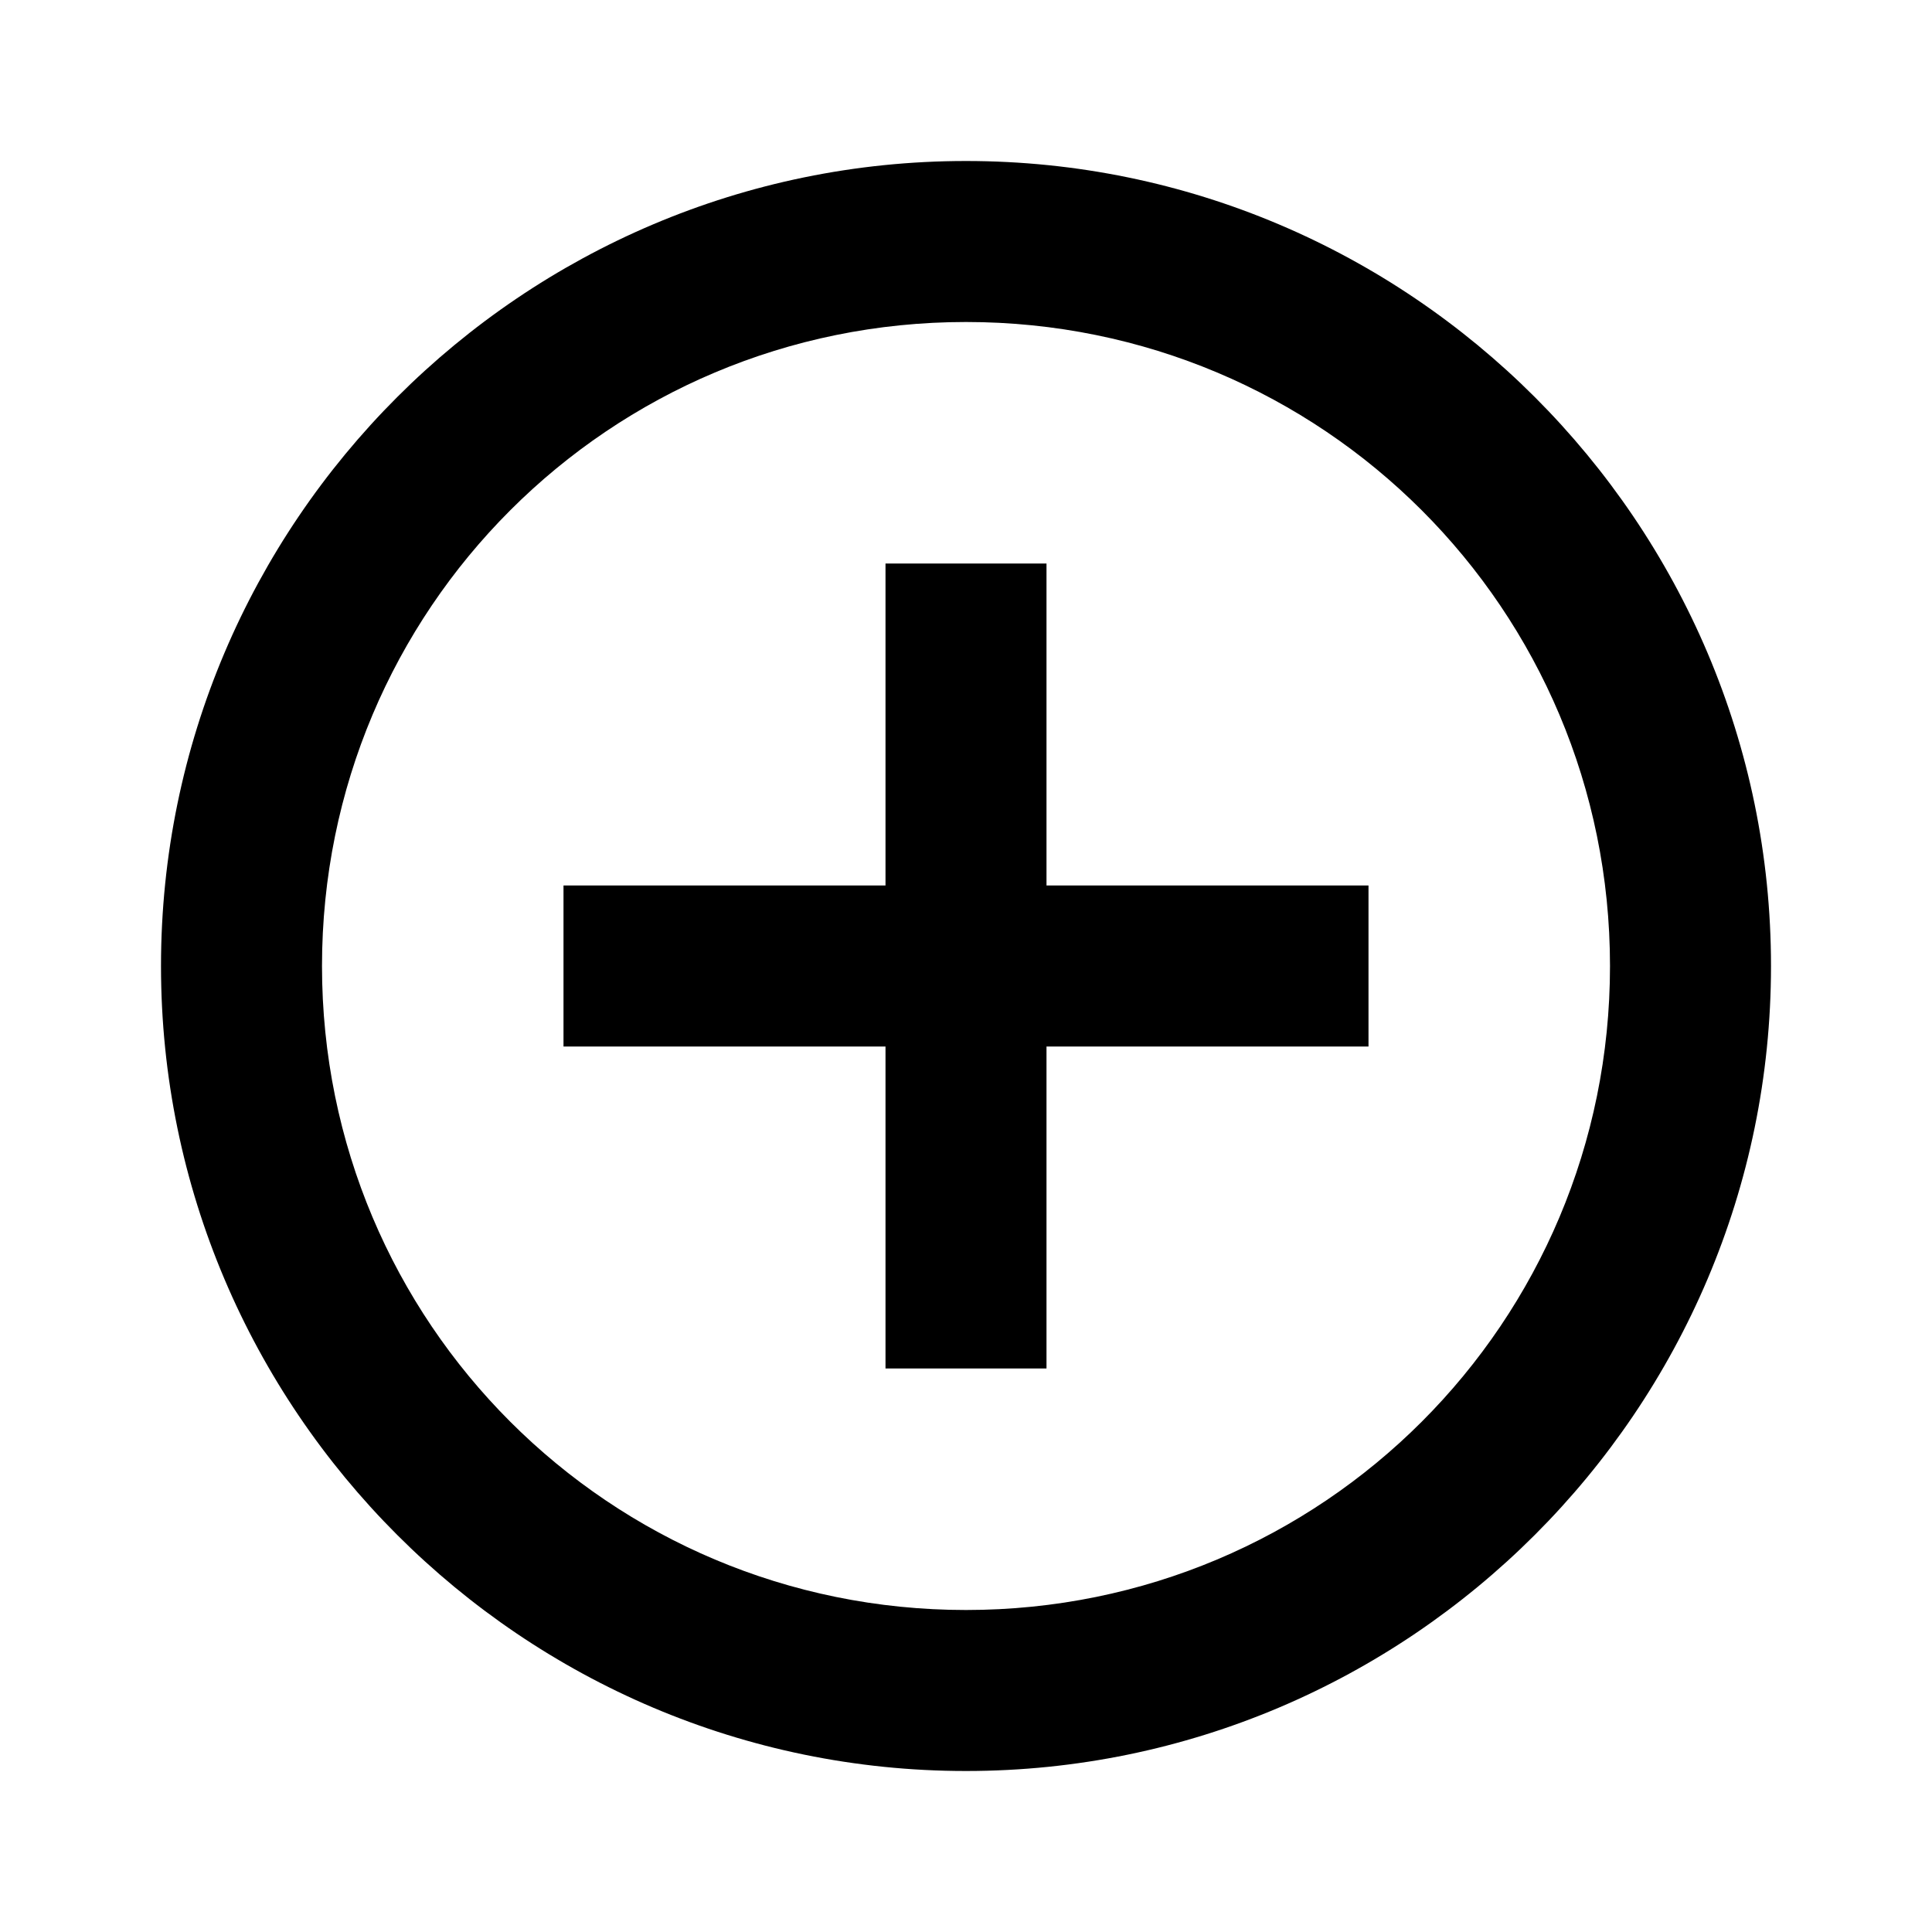
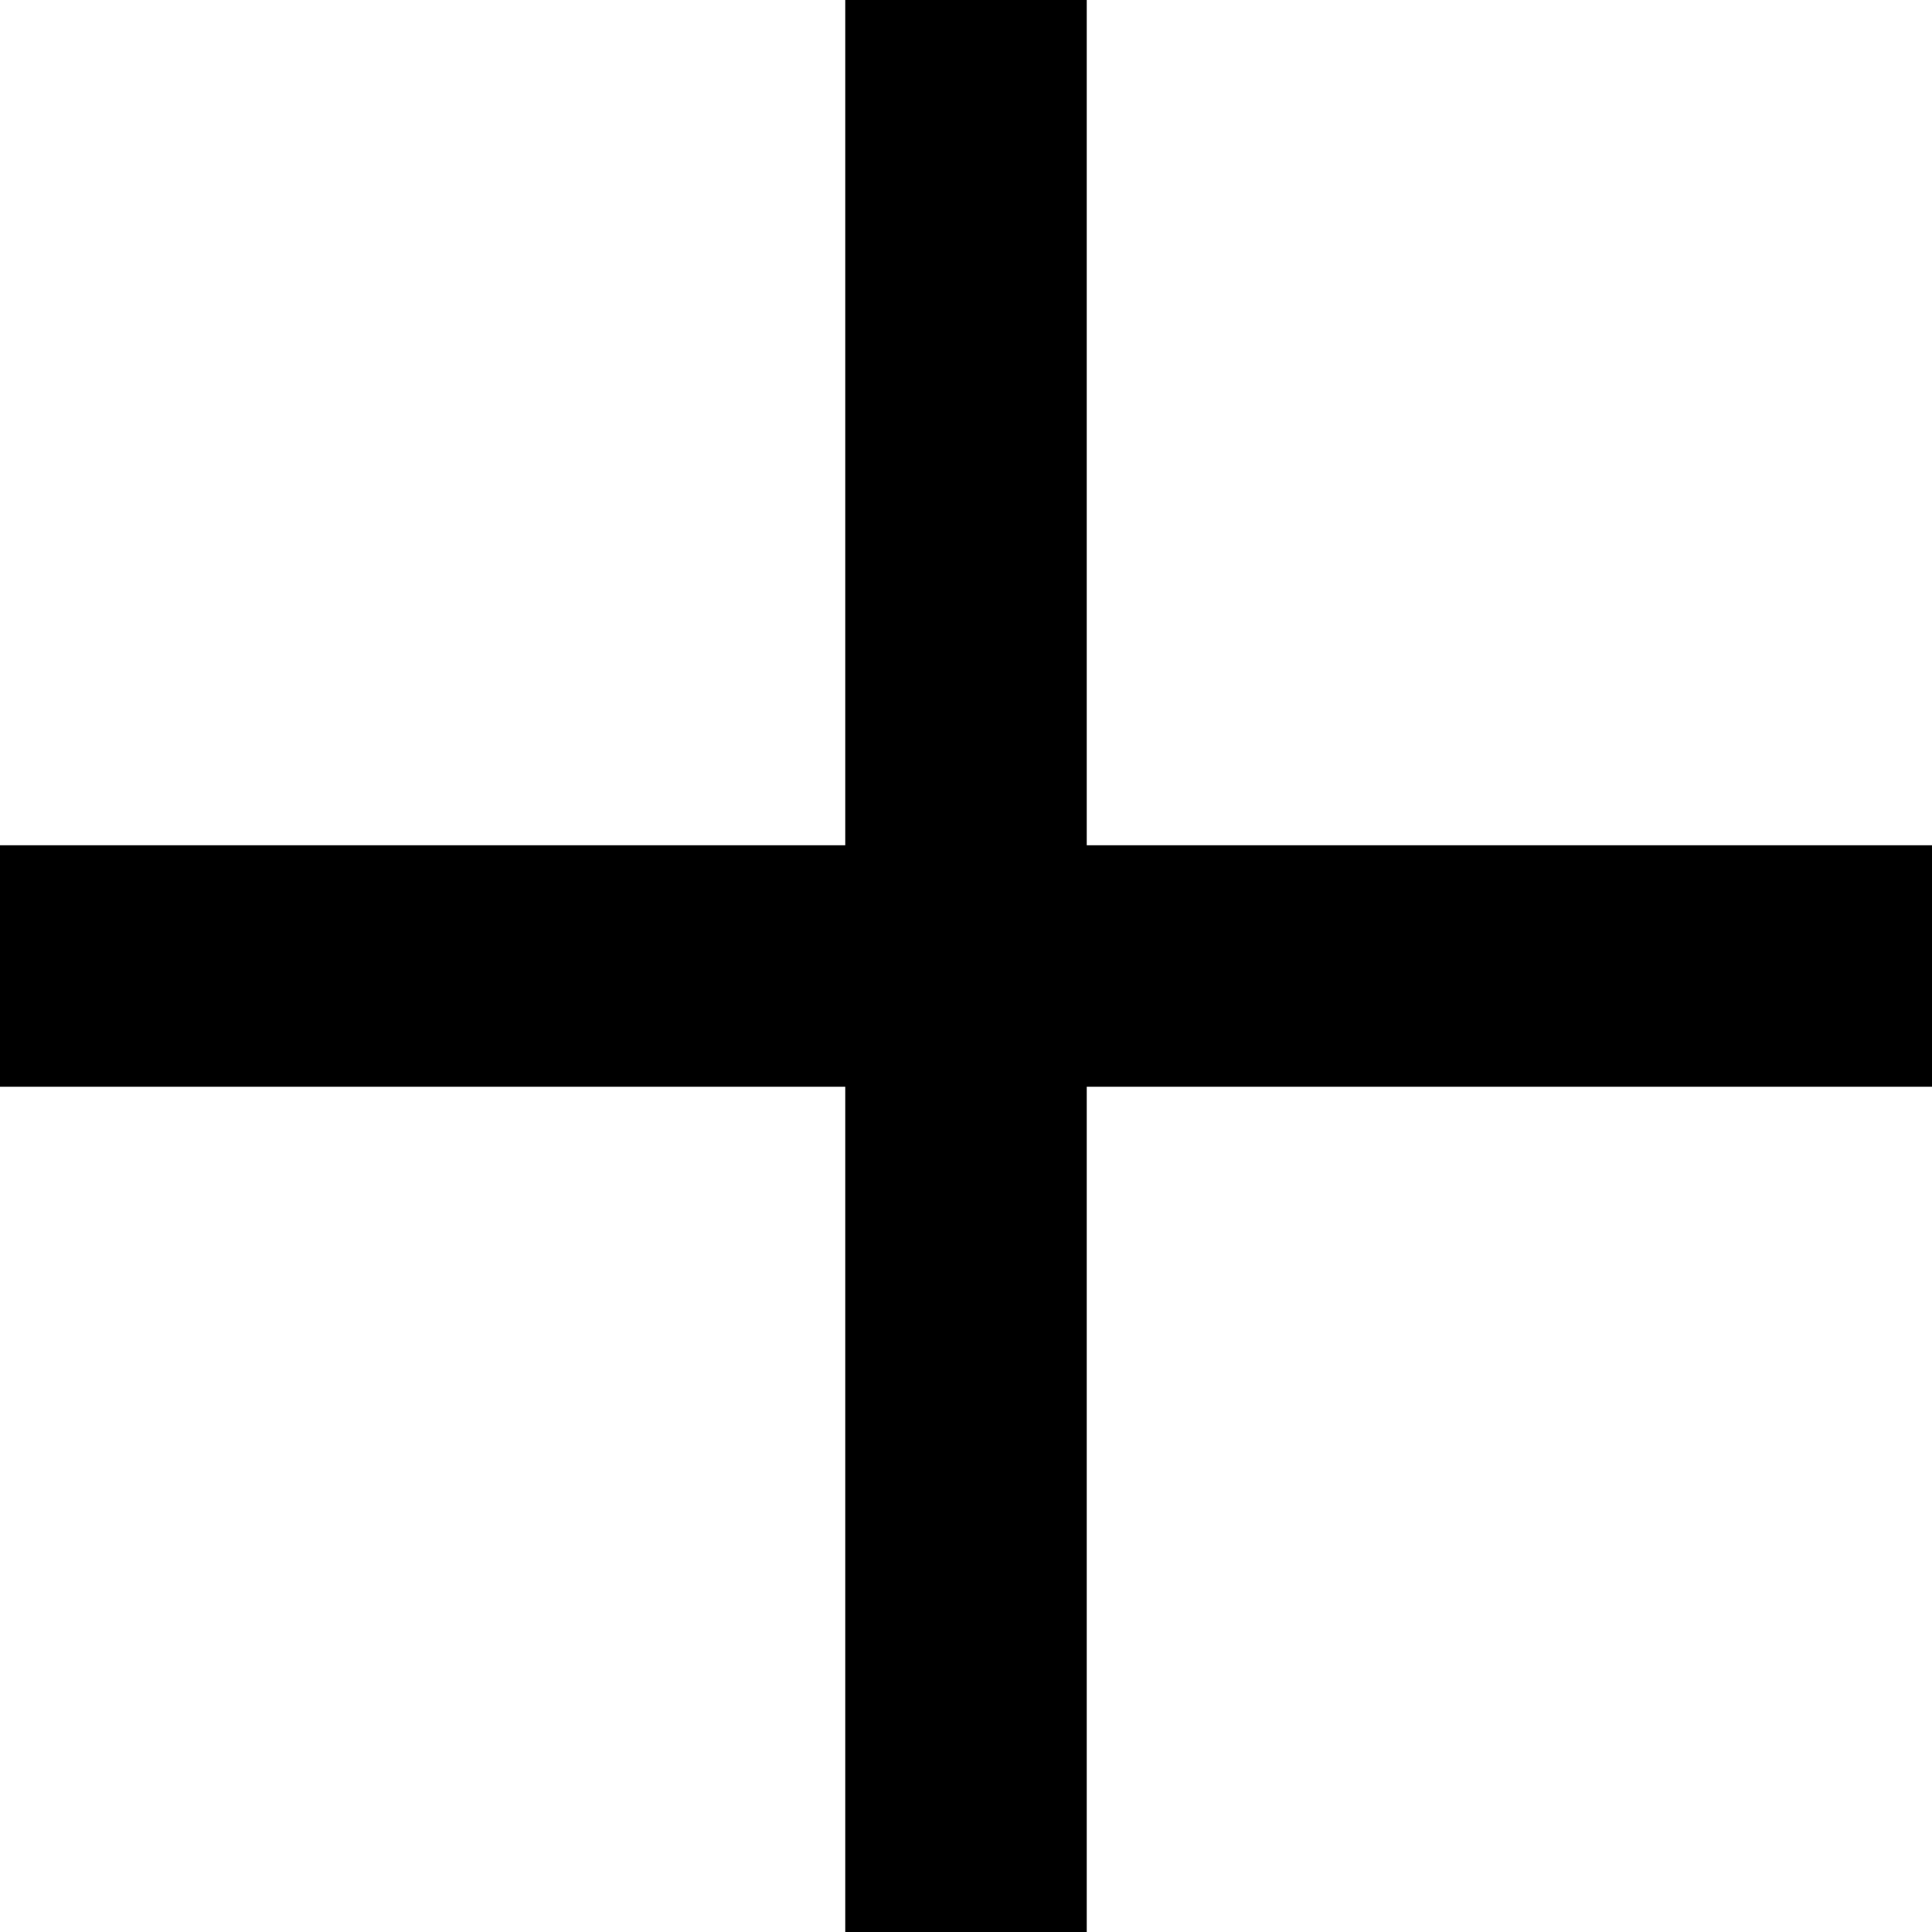
- <svg xmlns="http://www.w3.org/2000/svg" viewBox="0 0 24 24" width="24px" height="24px">
-   <path d="M 12 2 C 6.489 2 2 6.489 2 12 C 2 17.511 6.489 22 12 22 C 17.511 22 22 17.511 22 12 C 22 6.489 17.511 2 12 2 z M 12 4 C 16.43 4 20 7.57 20 12 C 20 16.43 16.43 20 12 20 C 7.57 20 4 16.43 4 12 C 4 7.57 7.57 4 12 4 z M 11 7 L 11 11 L 7 11 L 7 13 L 11 13 L 11 17 L 13 17 L 13 13 L 17 13 L 17 11 L 13 11 L 13 7 L 11 7 z" />
+ <svg xmlns="http://www.w3.org/2000/svg" version="1.1" id="Livello_1" x="0px" y="0px" viewBox="0 0 12 12" style="enable-background:new 0 0 12 12;" xml:space="preserve">
+   <style type="text/css">
+ 	.st0{fill:none;stroke:#000000;stroke-width:1.5;stroke-miterlimit:10;}
+ </style>
+   <g>
+     <line class="st0" x1="6" y1="0" x2="6" y2="12" />
+   </g>
+   <line class="st0" x1="0" y1="6" x2="12" y2="6" />
</svg>
